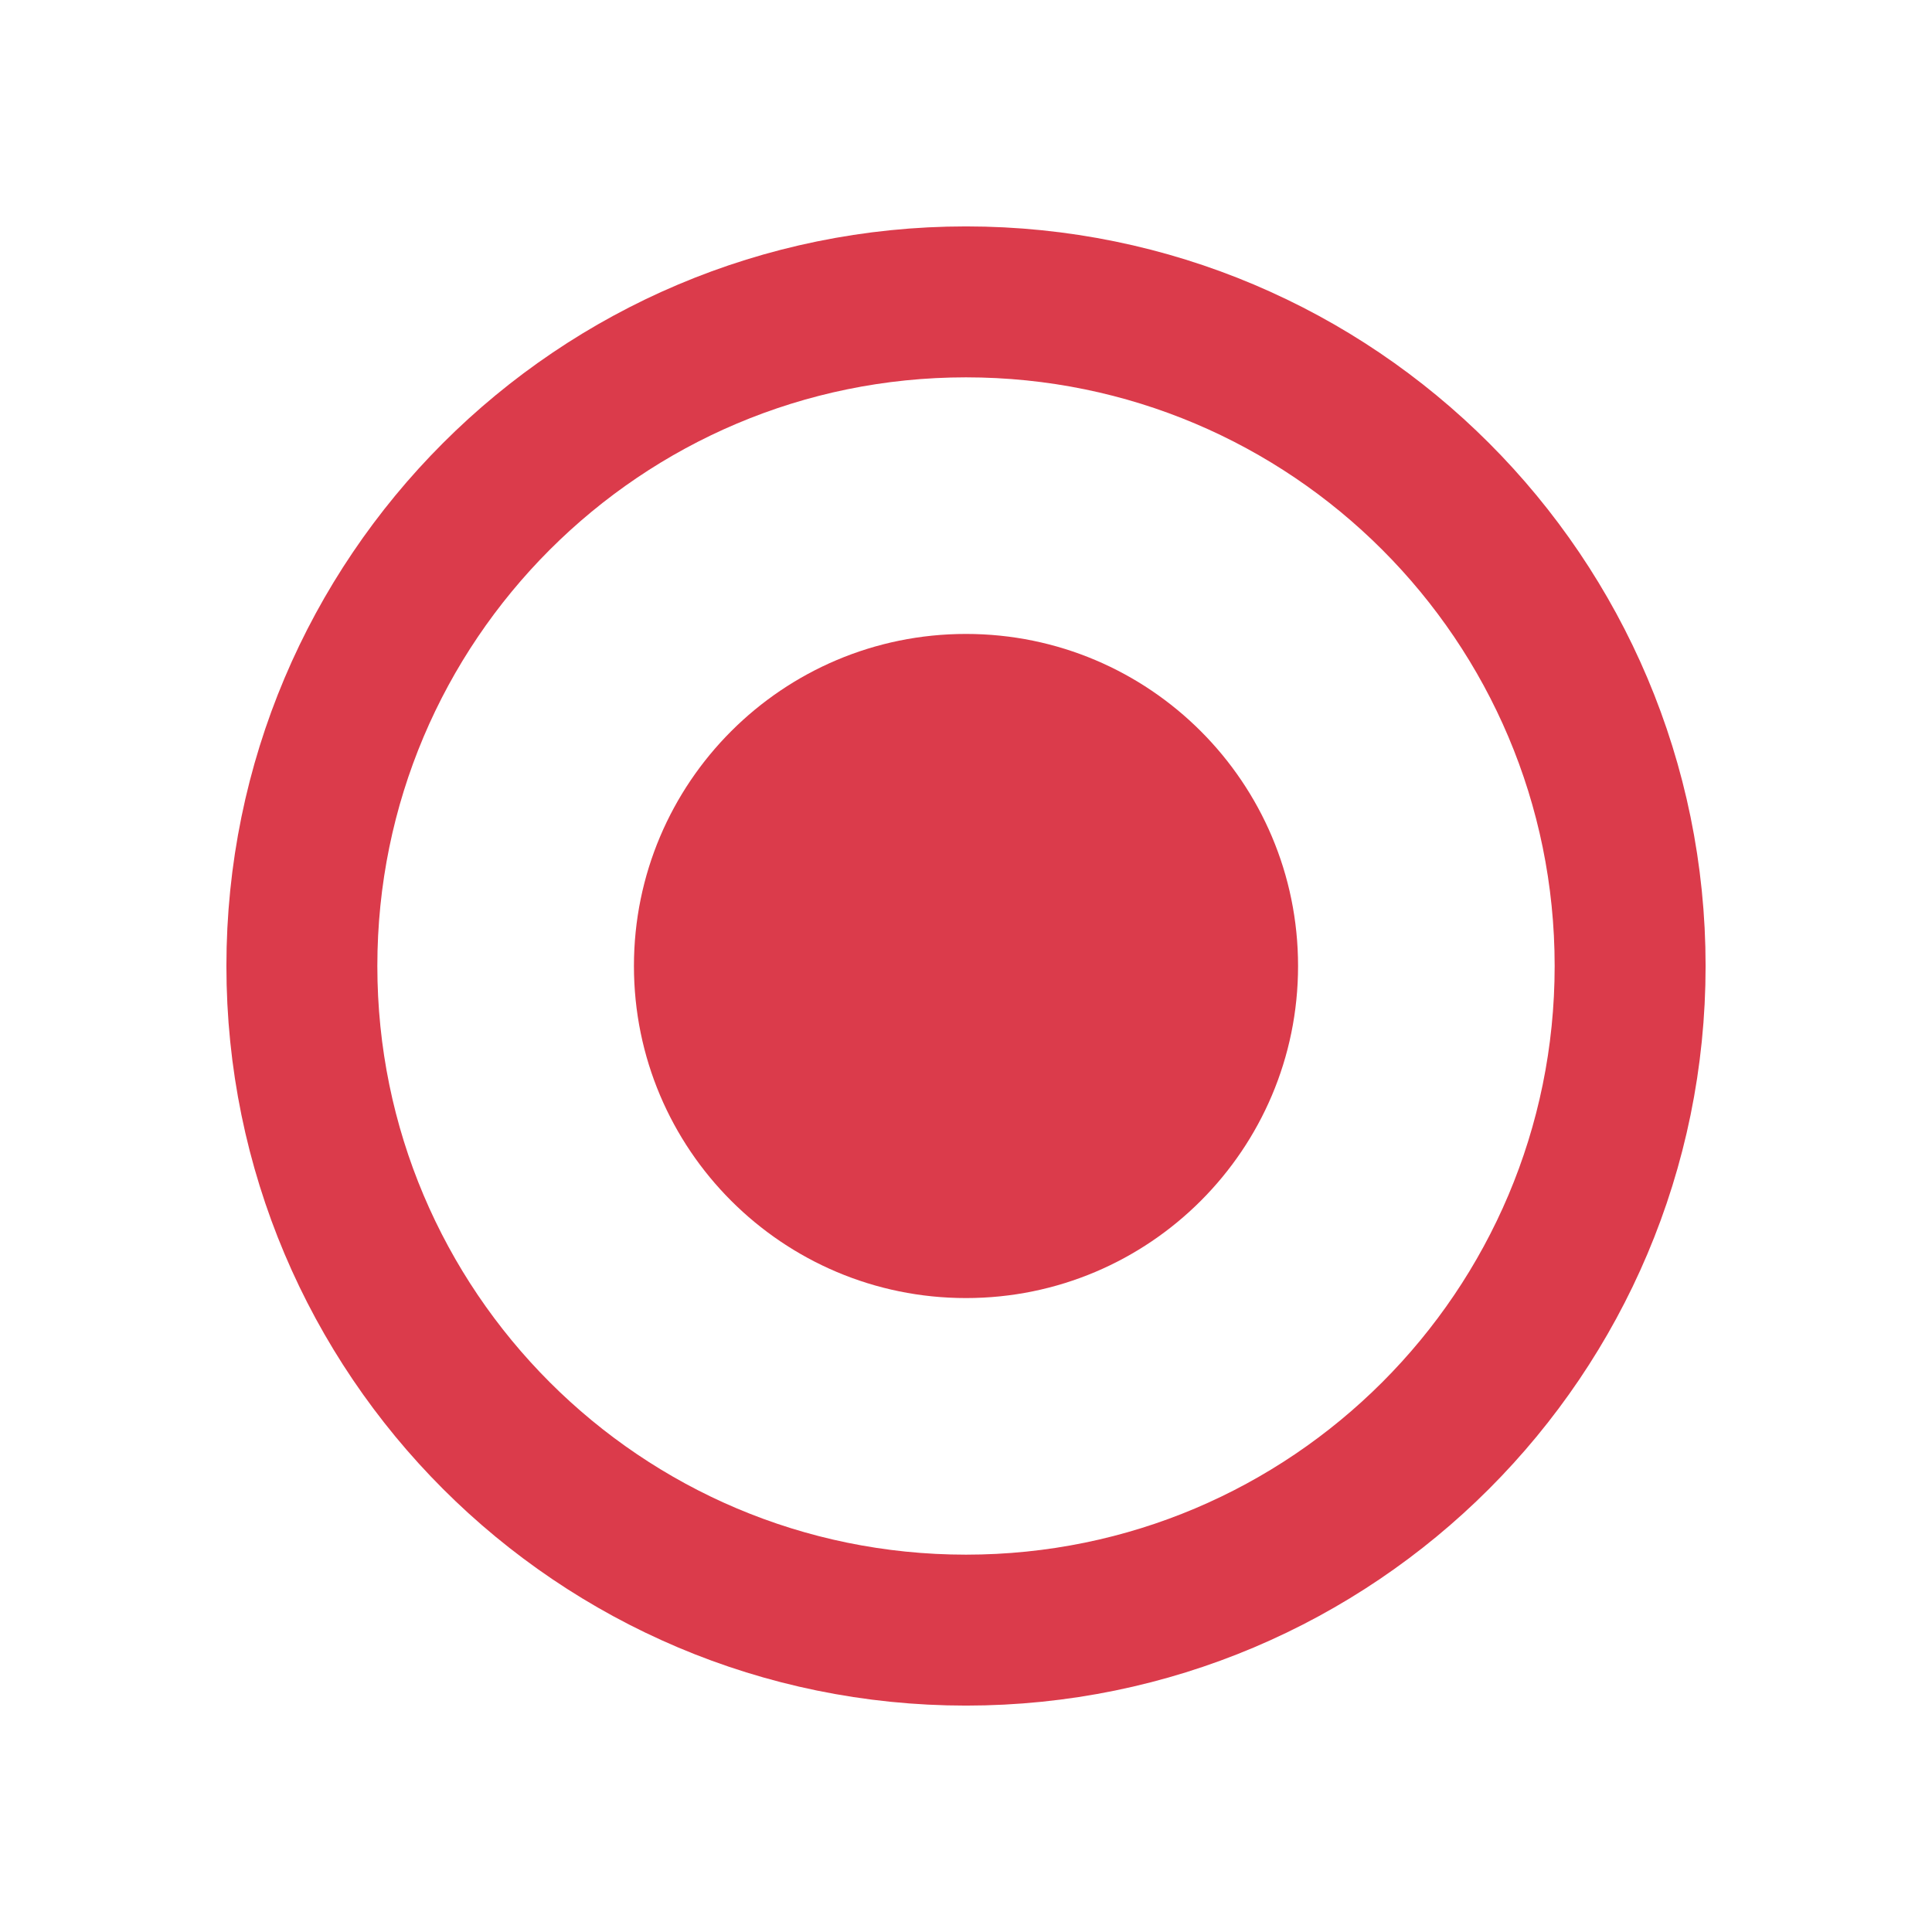
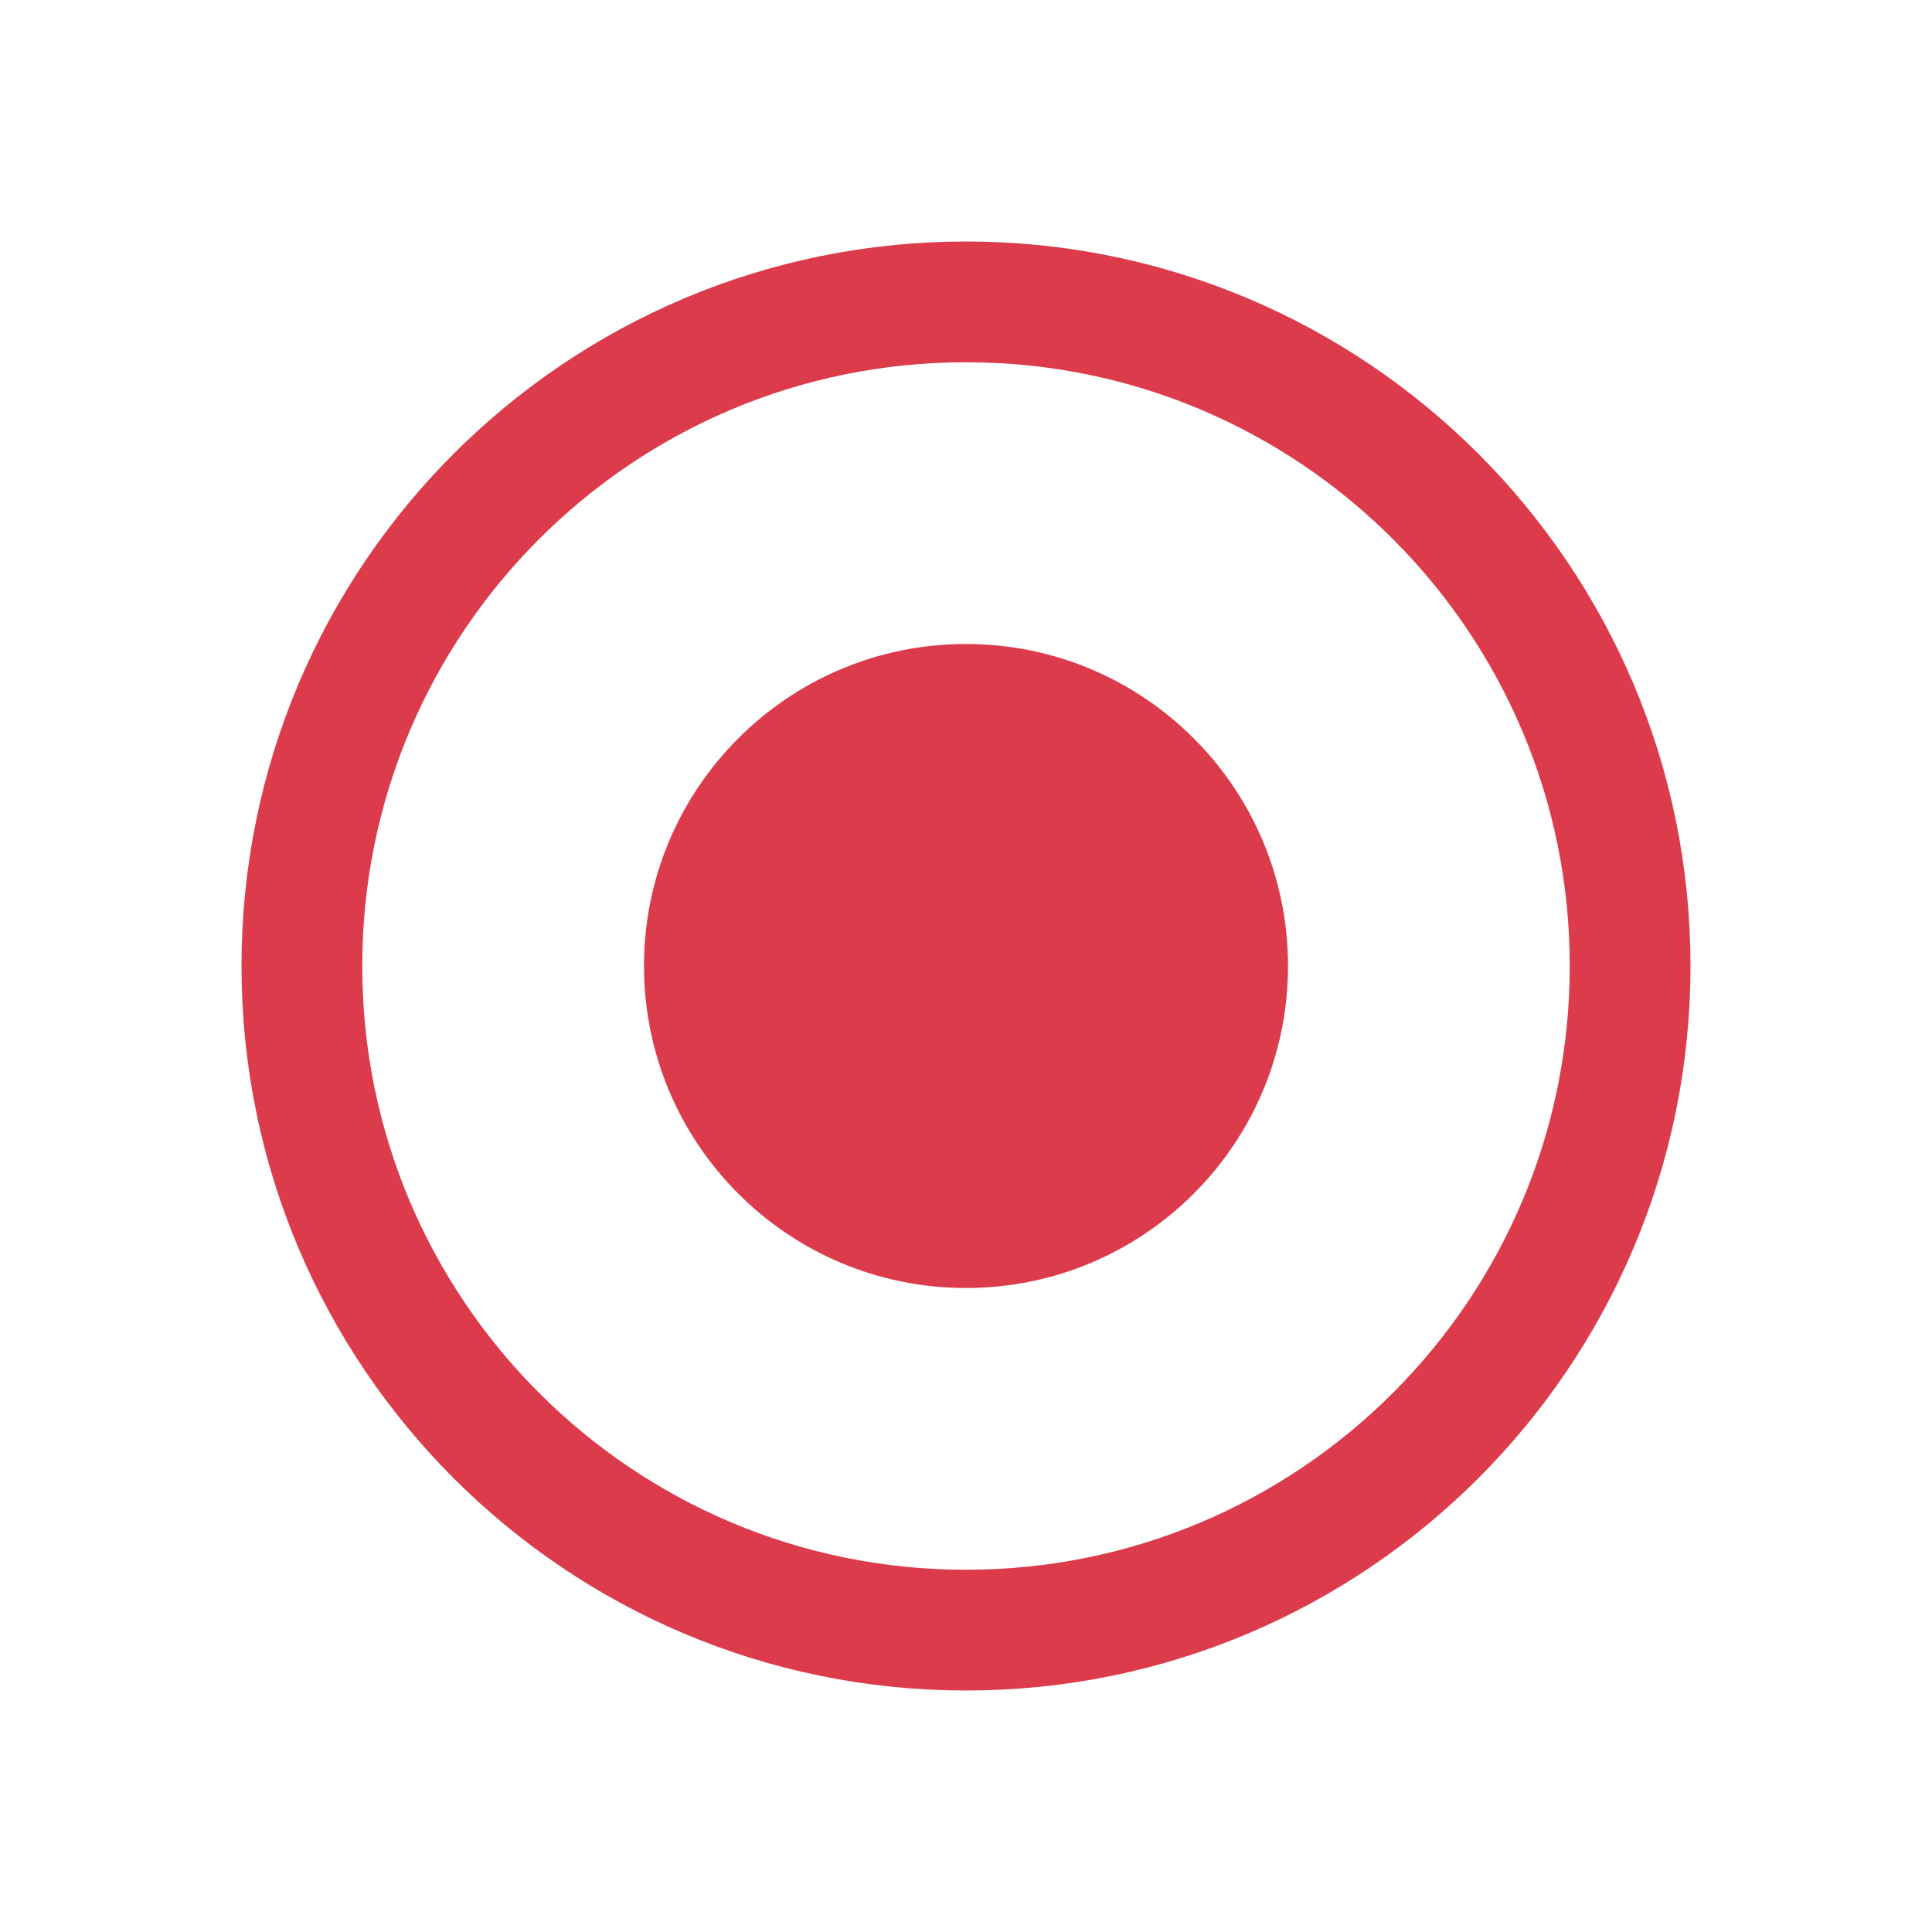
- <svg xmlns="http://www.w3.org/2000/svg" width="16" height="16" viewBox="0 0 16 16">
-   <circle cx="8" cy="8" r="5.5" fill="none" stroke="#db3b4b" stroke-width="1.25" />
-   <circle cx="8" cy="8" r="2.75" fill="#db3b4b" />
+ <svg xmlns="http://www.w3.org/2000/svg" width="16" height="16" viewBox="0 0 24 24" fill="none">
+   <circle cx="12" cy="12" r="8.25" stroke="#DB3B4B" stroke-width="1.5" />
+   <circle cx="12" cy="12" r="4" fill="#DB3B4B" />
</svg>
